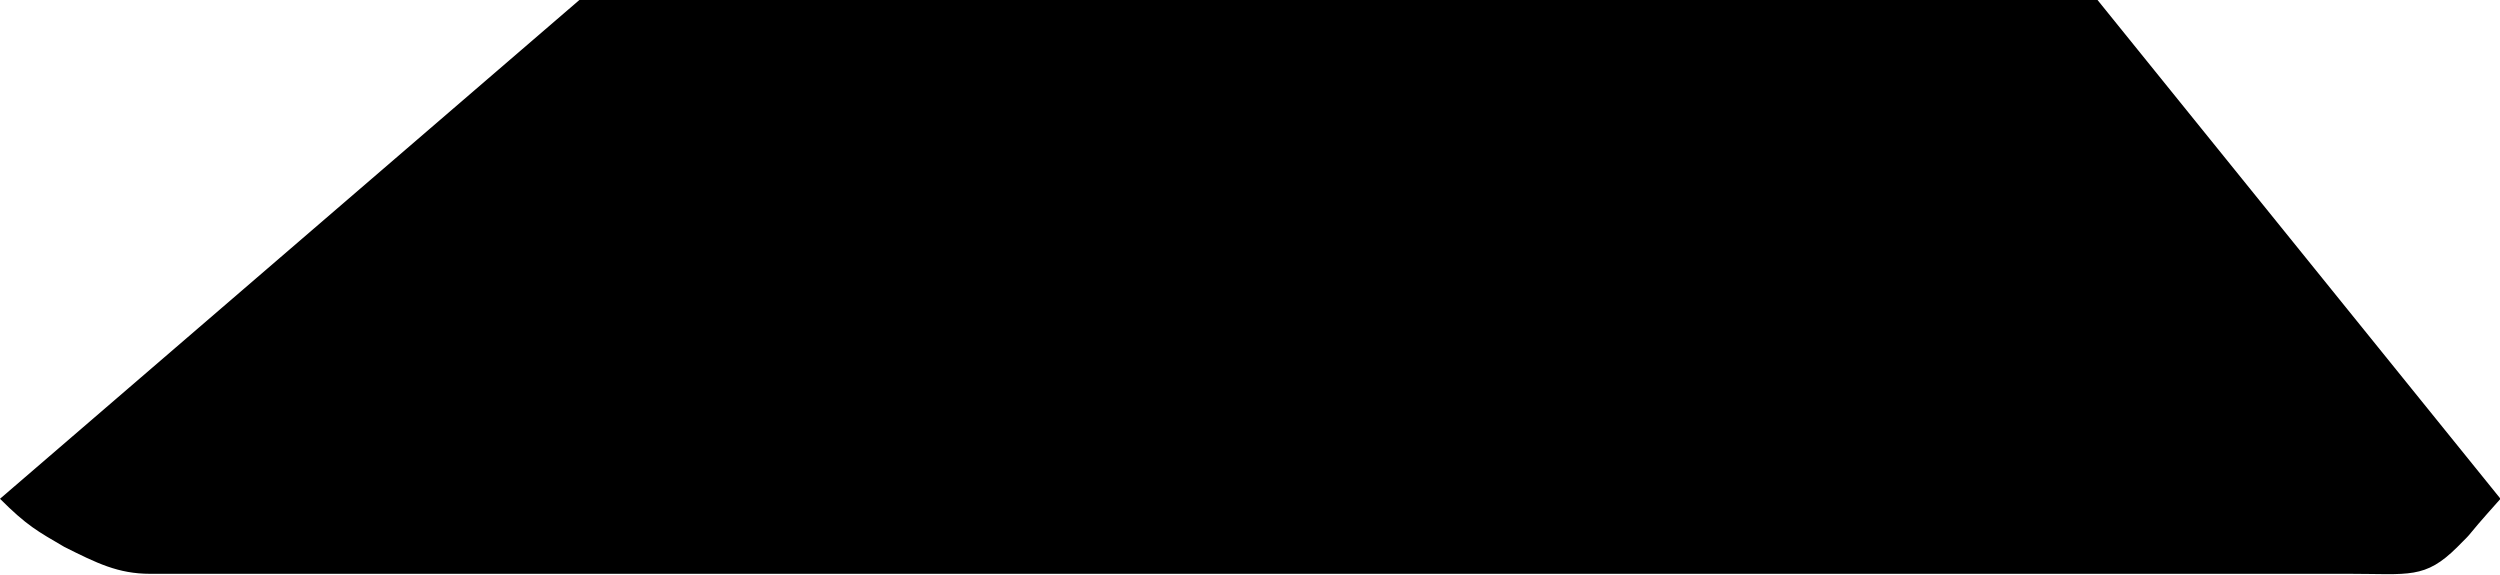
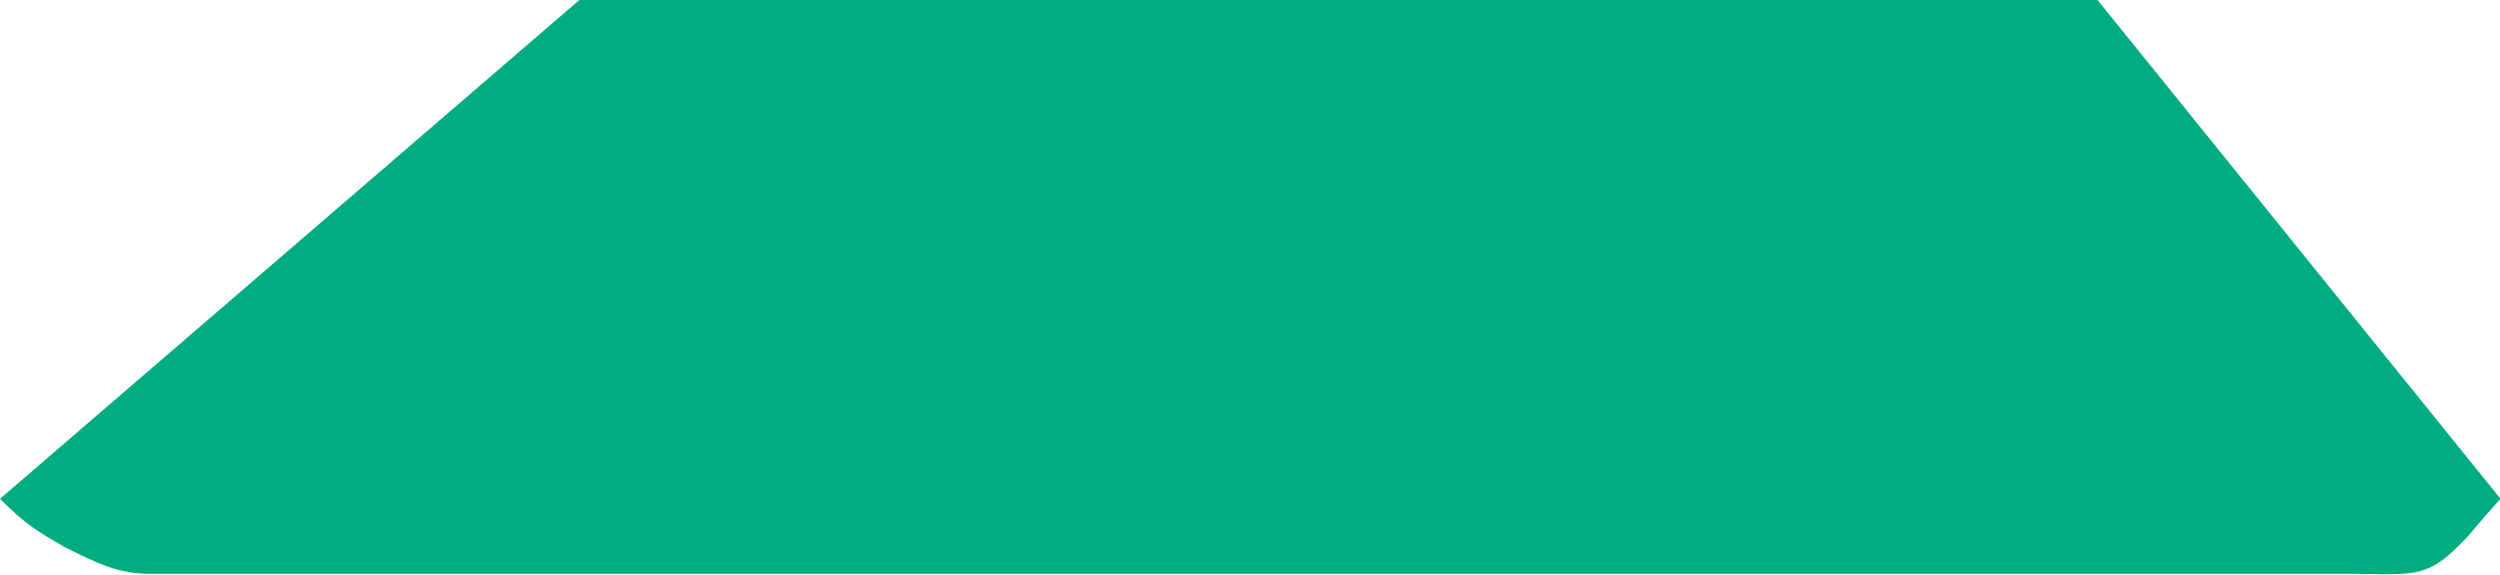
<svg xmlns="http://www.w3.org/2000/svg" width="4.932" viewBox="0 0 4.932 1.133" version="1.1" id="svg1" height="1.133">
  <defs id="defs15" />
-   <path d="m 0,0.984 c 0.053,0.053 0.074,0.064 0.127,0.095 0.064,0.032 0.106,0.053 0.169,0.053 H 4.636 c 0.116,0 0.148,0.011 0.212,-0.053 0.042,-0.042 0,0 0.085,-0.095 L 4.138,0 H 1.143 Z" id="segment_n" style="fill:#000000;fill-opacity:1" />
+   <path d="m 0,0.984 c 0.053,0.053 0.074,0.064 0.127,0.095 0.064,0.032 0.106,0.053 0.169,0.053 H 4.636 c 0.116,0 0.148,0.011 0.212,-0.053 0.042,-0.042 0,0 0.085,-0.095 L 4.138,0 H 1.143 Z" id="segment_n" style="fill:#00ad81;fill-opacity:1" />
</svg>
